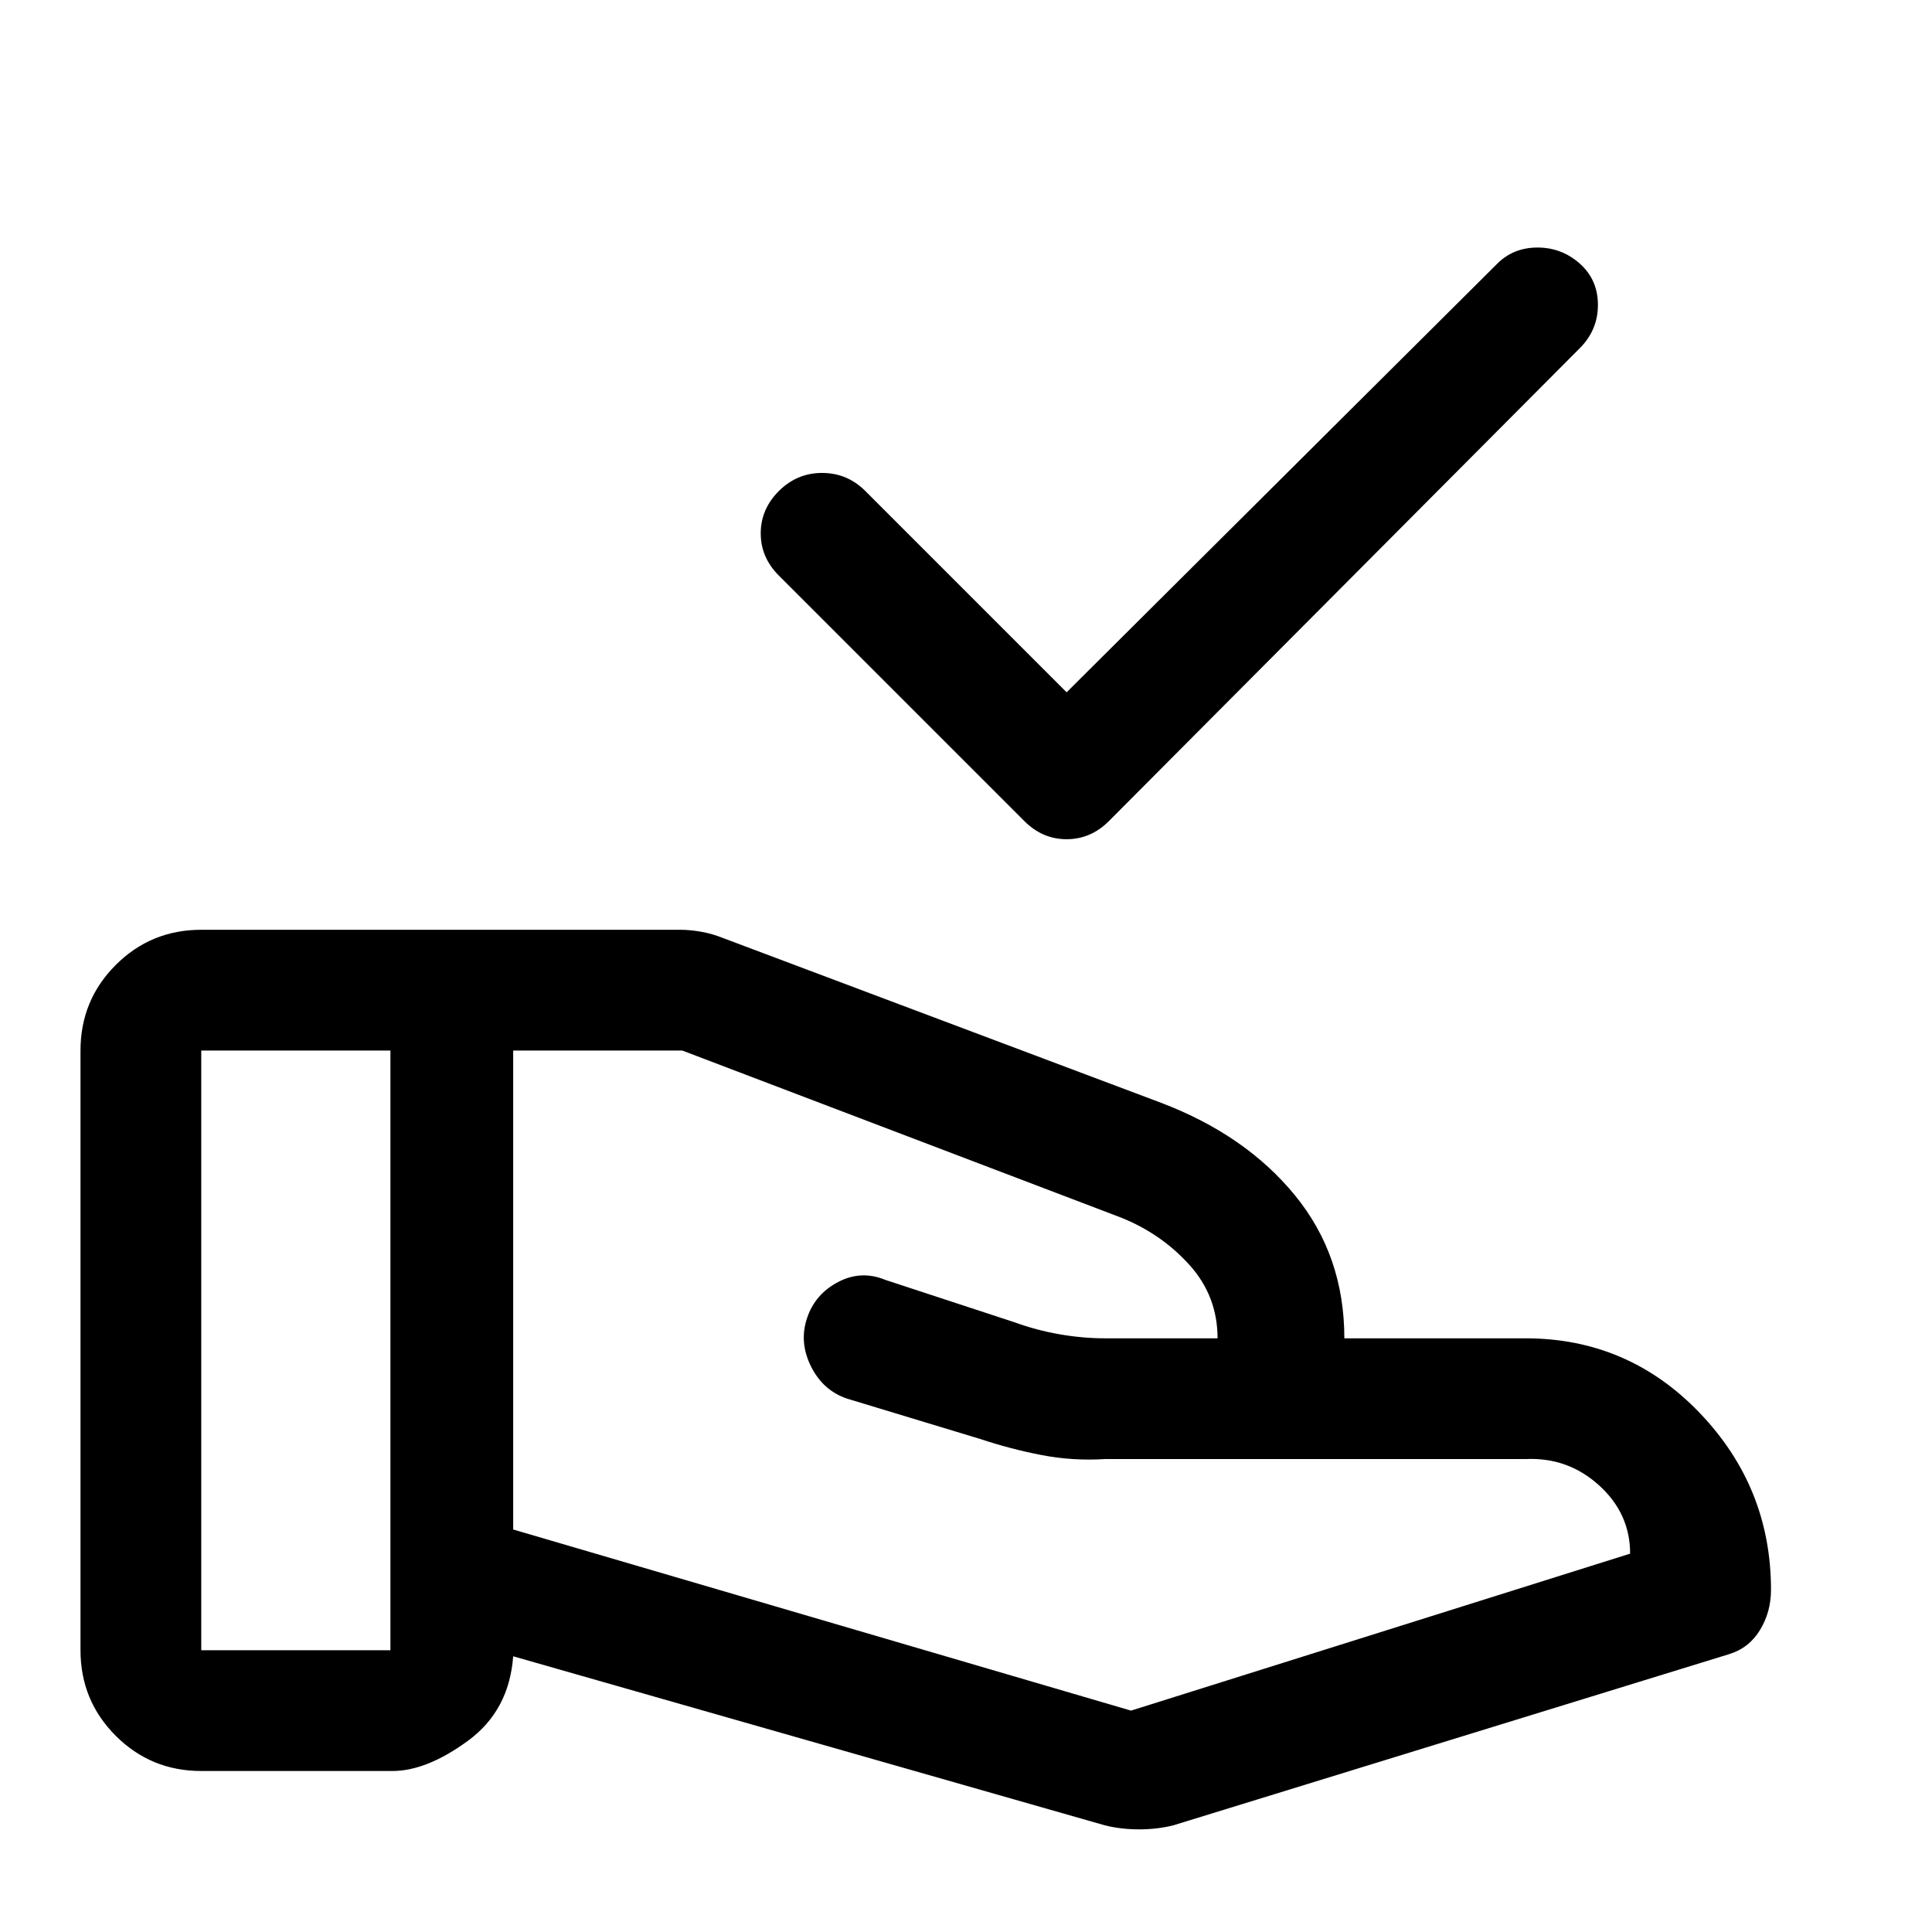
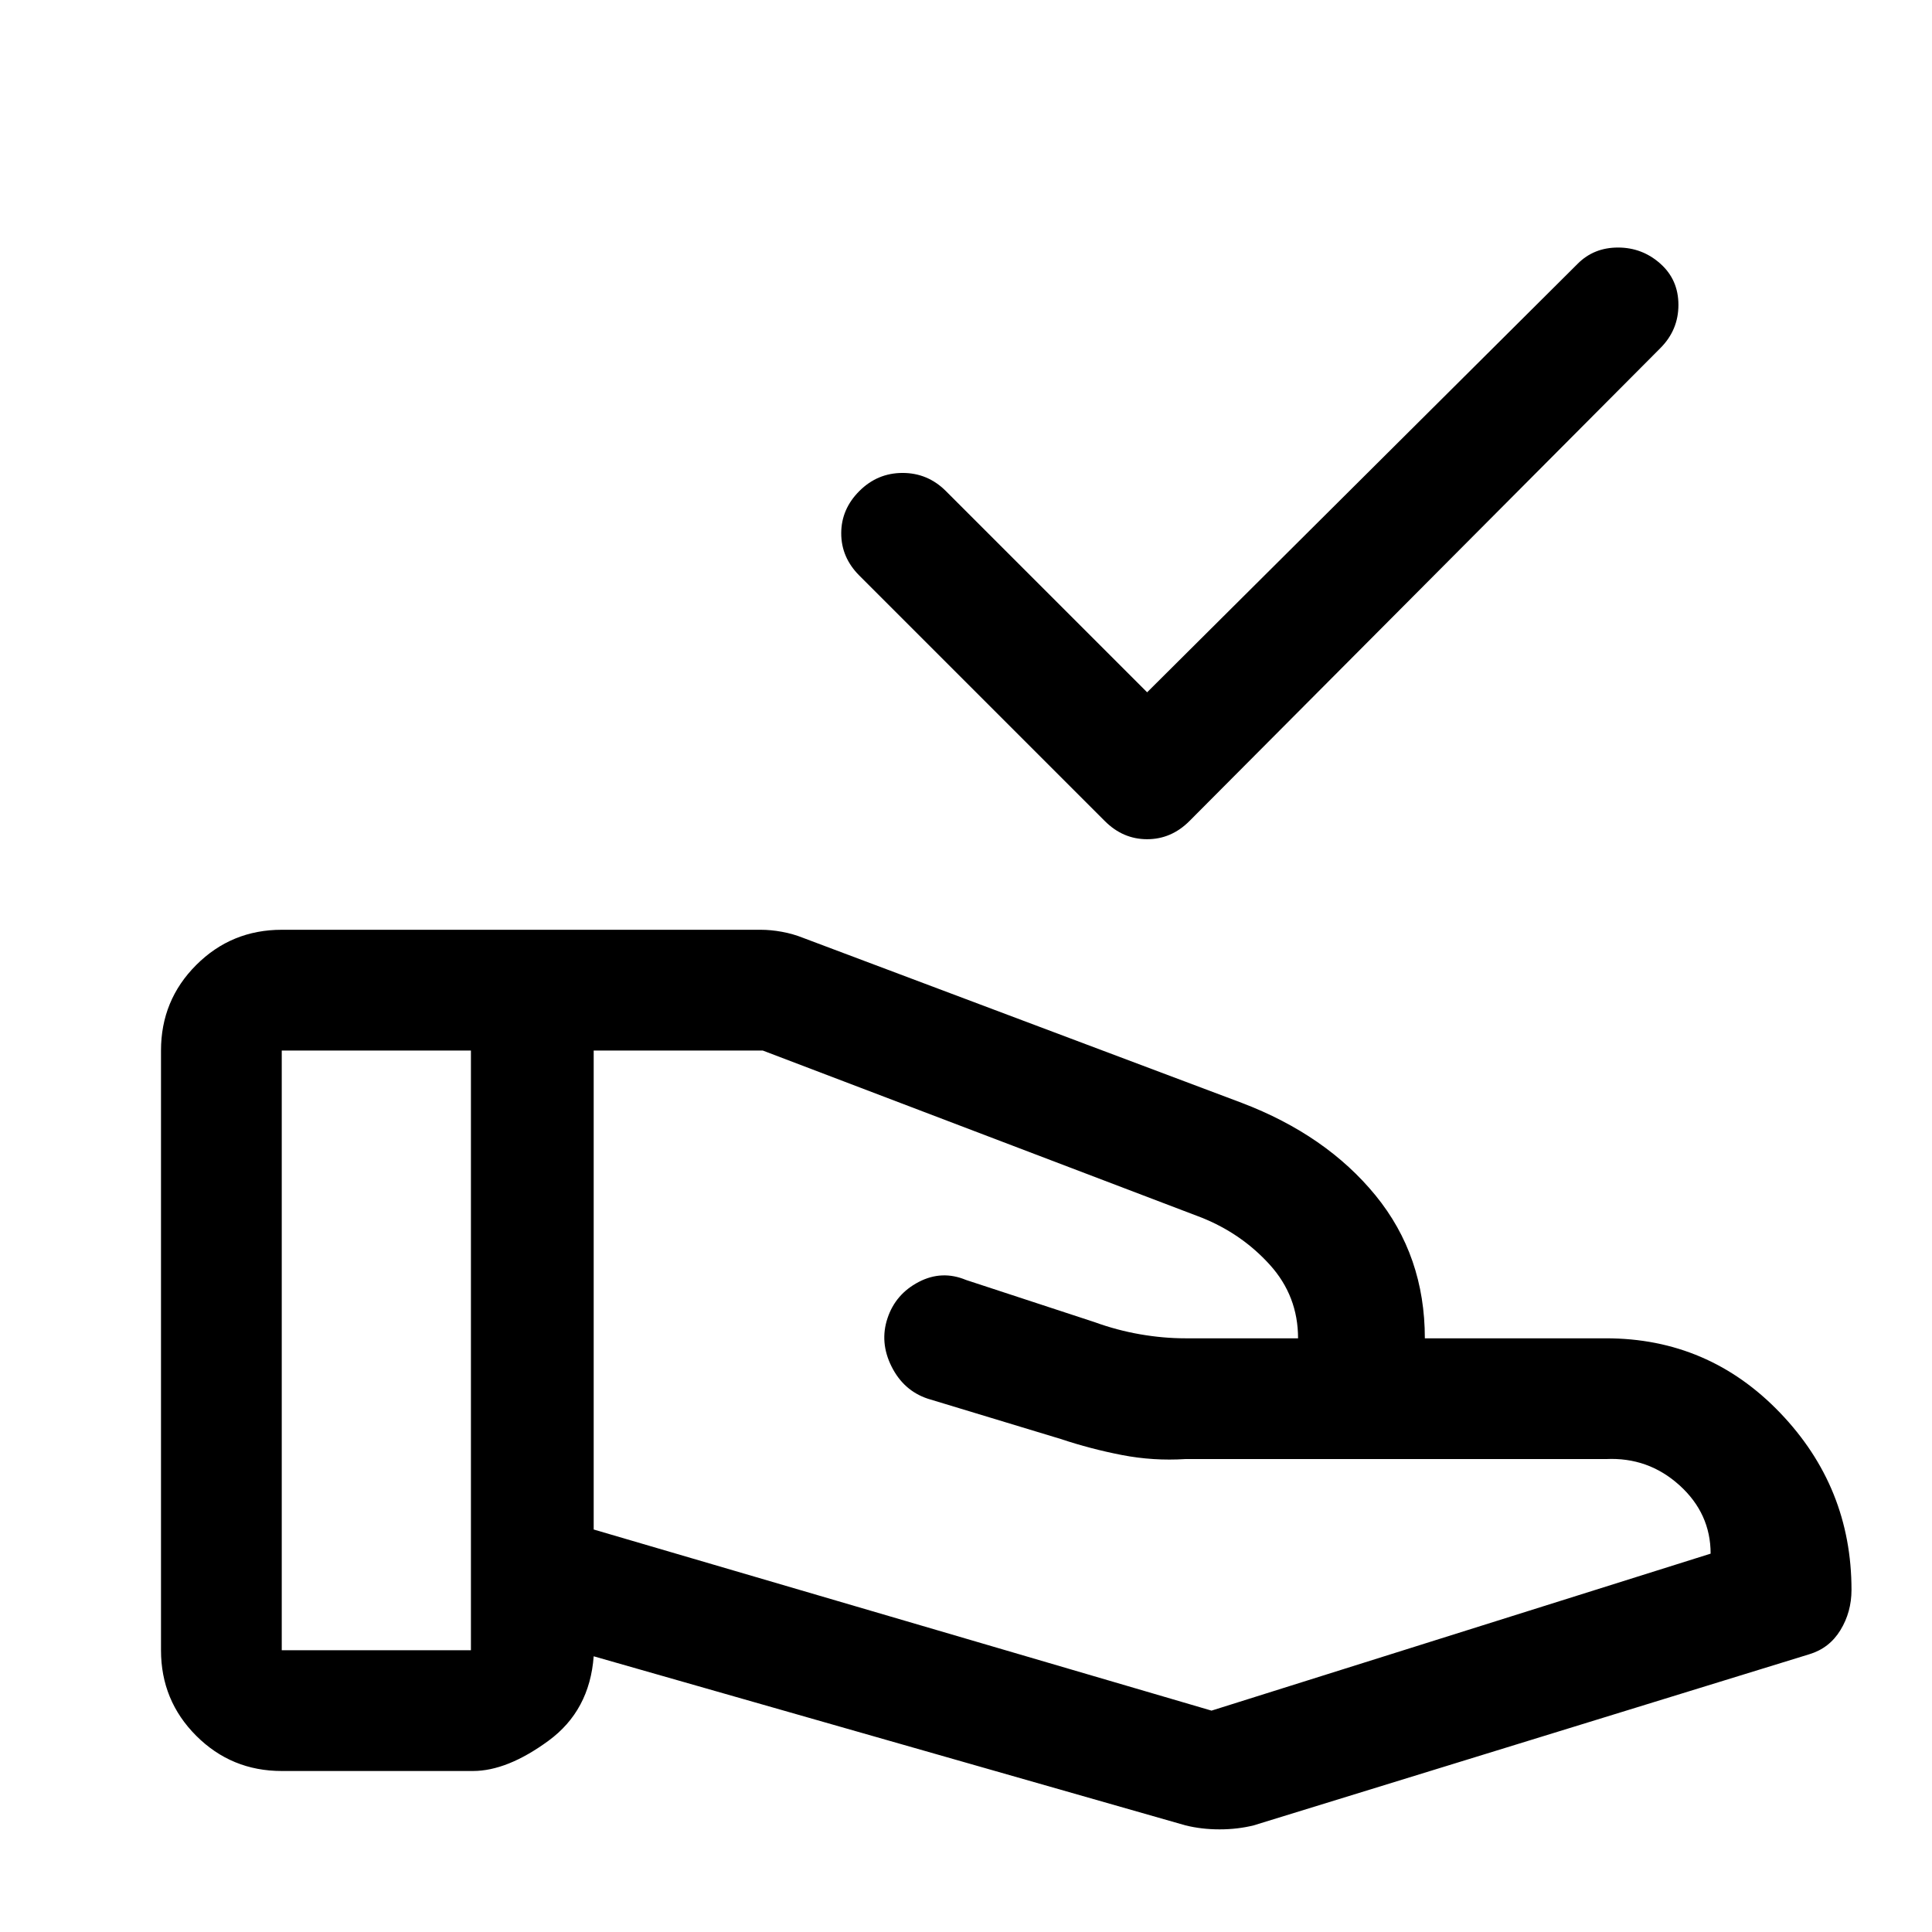
<svg xmlns="http://www.w3.org/2000/svg" width="48" height="48" viewBox="0 -960 960 960">
-   <path d="m530-616 214-213q8-8 20-8t21 8q9 8 9 20.5t-9 21.5L551-552q-9 9-21 9t-21-9L387-674q-9-9-9-21t9-21q9-9 21.5-9t21.5 9l100 100Zm32 506 248-78q0-20-15.5-34T758-235H549q-16 1-31.5-2t-30.5-8l-66-20q-12-4-18-16t-2-24q4-12 15.5-18t23.5-1l64 21q11 4 22.5 6t22.5 2h56q2 0 0 0 0-21-14-36.5T557-355l-218-83h-84v238l307 90Zm-13 57-294-84q-2 27-22.5 42T195-80h-95q-25 0-42.5-17.5T40-140v-298q0-25 17.5-42.5T100-498h238q5 0 10.5 1t10.5 3l218 82q42 16 66.5 46t24.5 71h90q51 0 86.5 37t35.5 88q0 11-5.5 20T859-138L583-53q-8 2-17 2t-17-2Zm-449-87h94v-298h-94v298Z" />
+   <path d="m570-616 214-213q8-8 20-8t21 8q9 8 9 20.5t-9 21.5L591-552q-9 9-21 9t-21-9L427-674q-9-9-9-21t9-21q9-9 21.5-9t21.5 9l100 100Zm32 506 248-78q0-20-15.5-34T798-235H589q-16 1-31.5-2t-30.5-8l-66-20q-12-4-18-16t-2-24q4-12 15.5-18t23.5-1l64 21q11 4 22.5 6t22.5 2h56q2 0 0 0 0-21-14-36.5T597-355l-218-83h-84v238l307 90Zm-13 57-294-84q-2 27-22.5 42T235-80h-95q-25 0-42.5-17.5T80-140v-298q0-25 17.5-42.5T140-498h238q5 0 10.5 1t10.5 3l218 82q42 16 66.5 46t24.5 71h90q51 0 86.5 37t35.5 88q0 11-5.5 20T899-138L623-53q-8 2-17 2t-17-2Zm-449-87h94v-298h-94v298Z" />
</svg>
